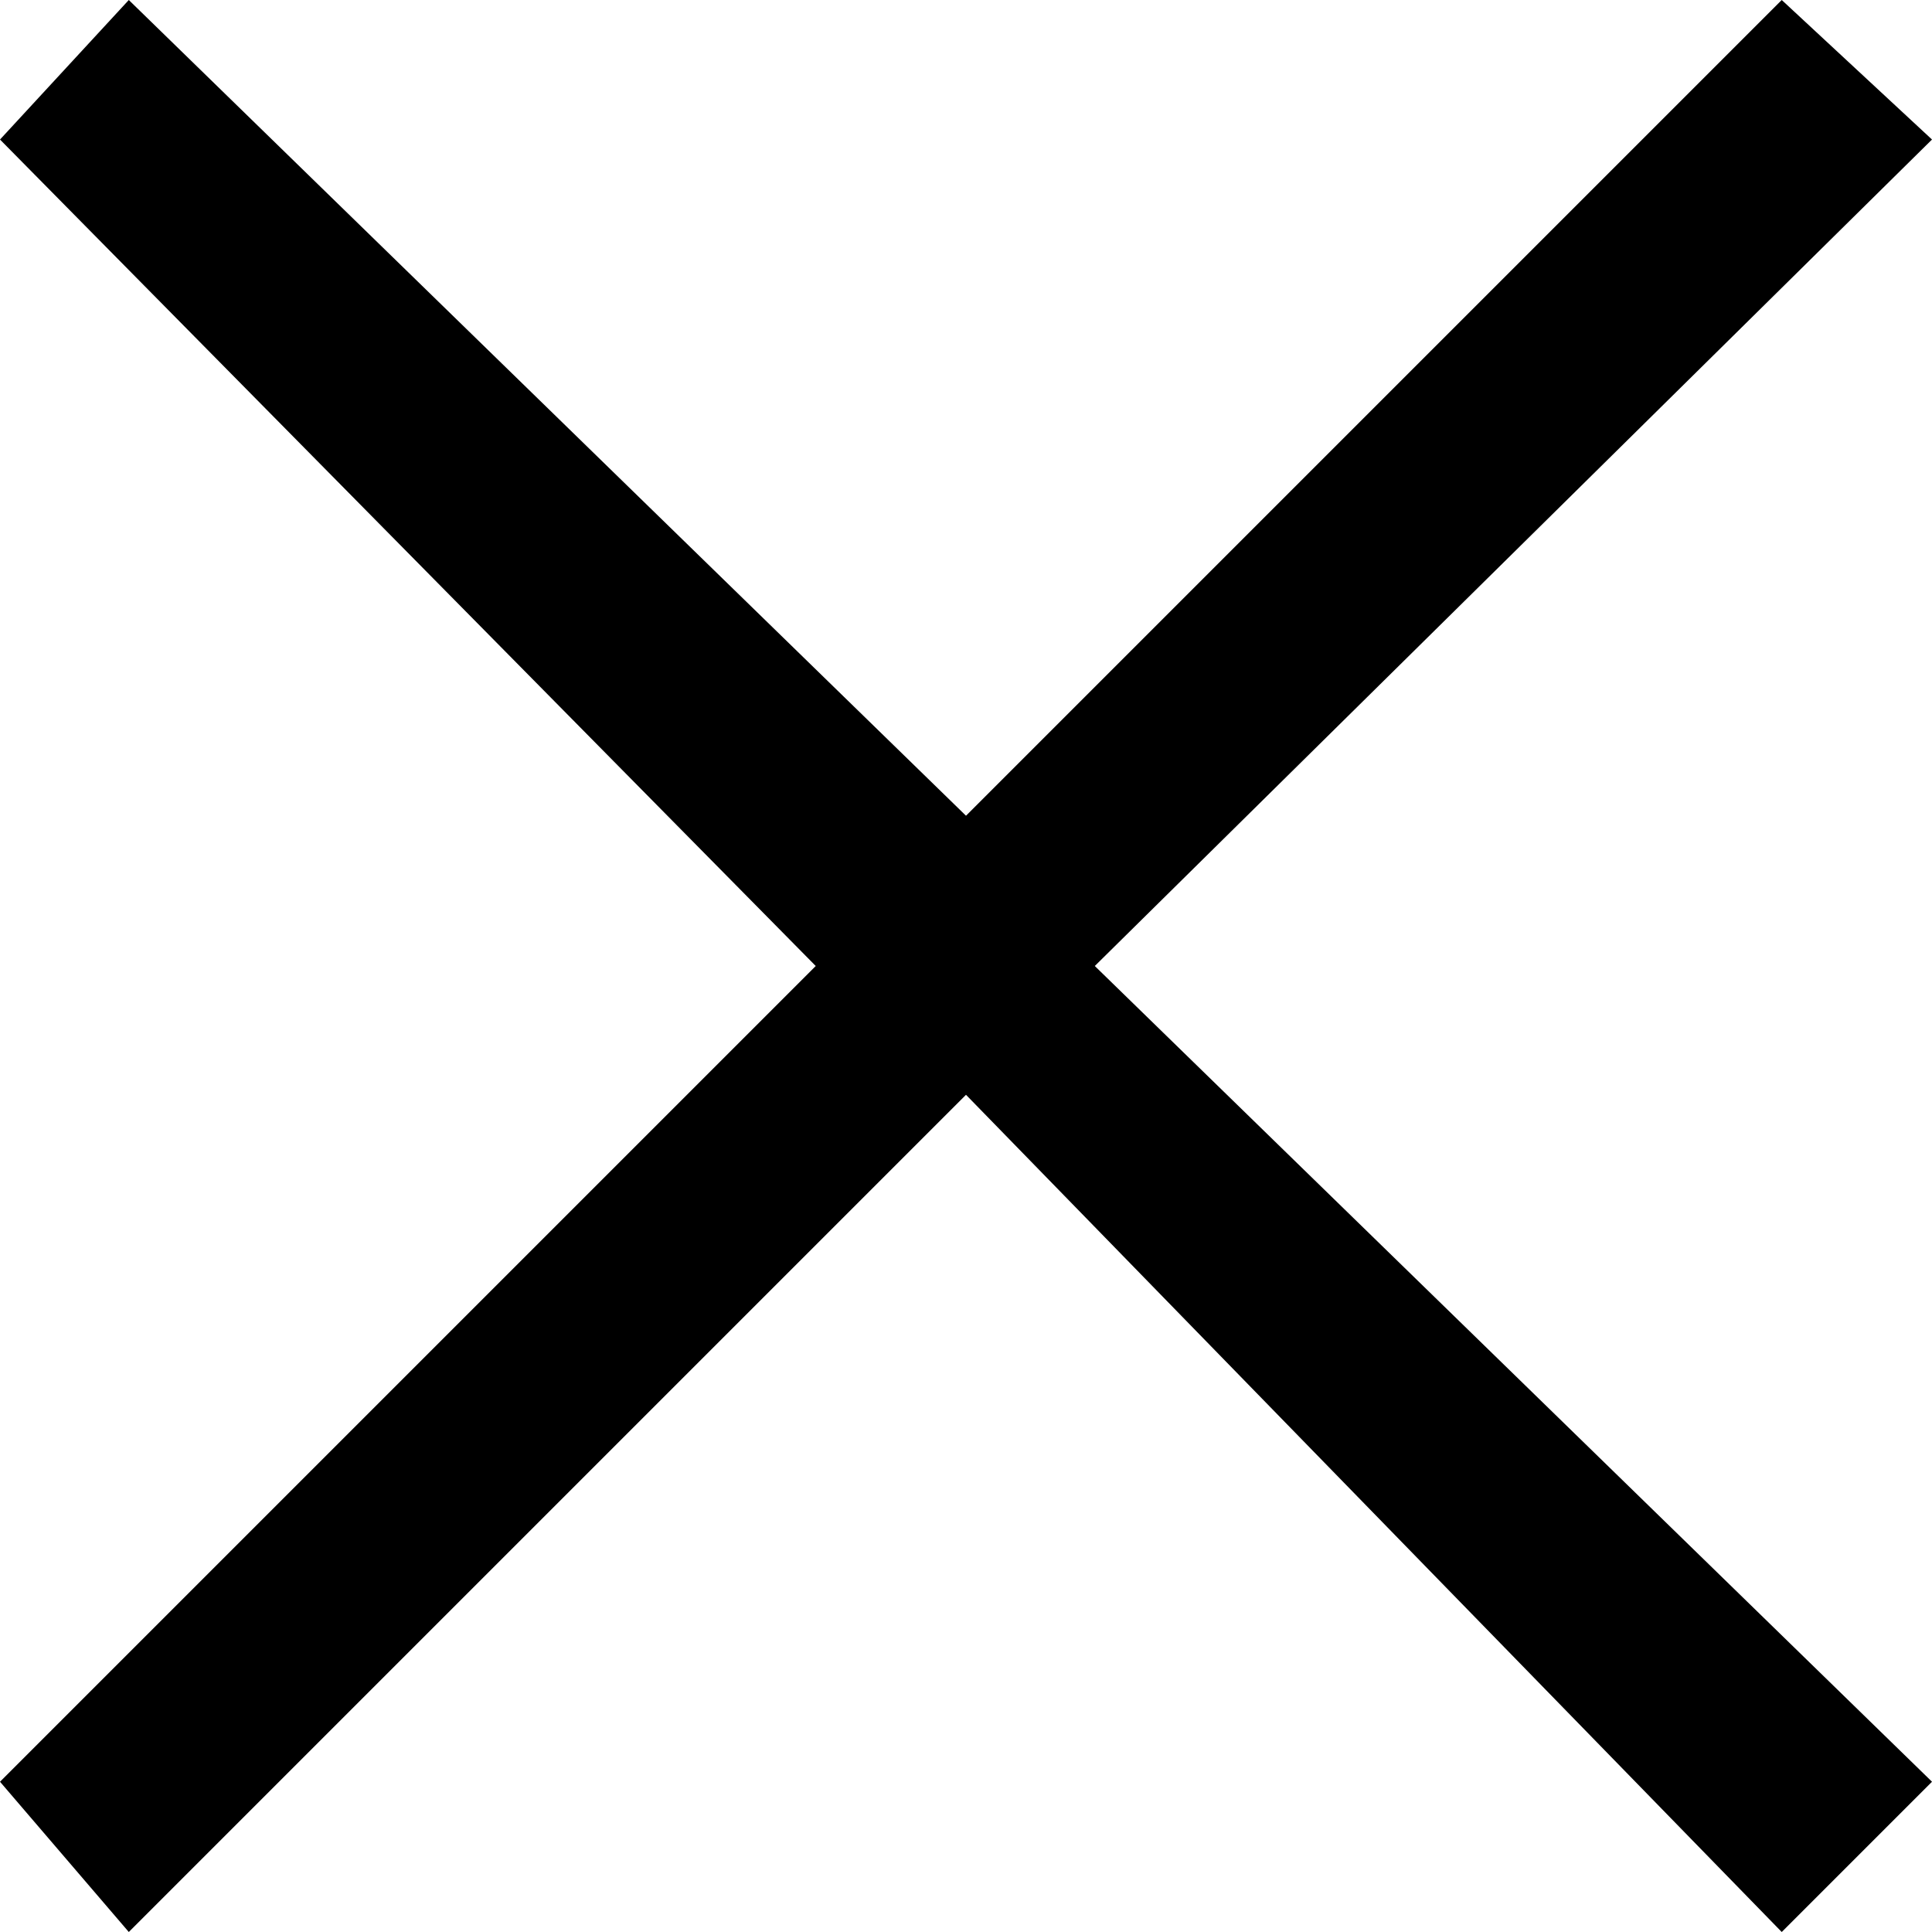
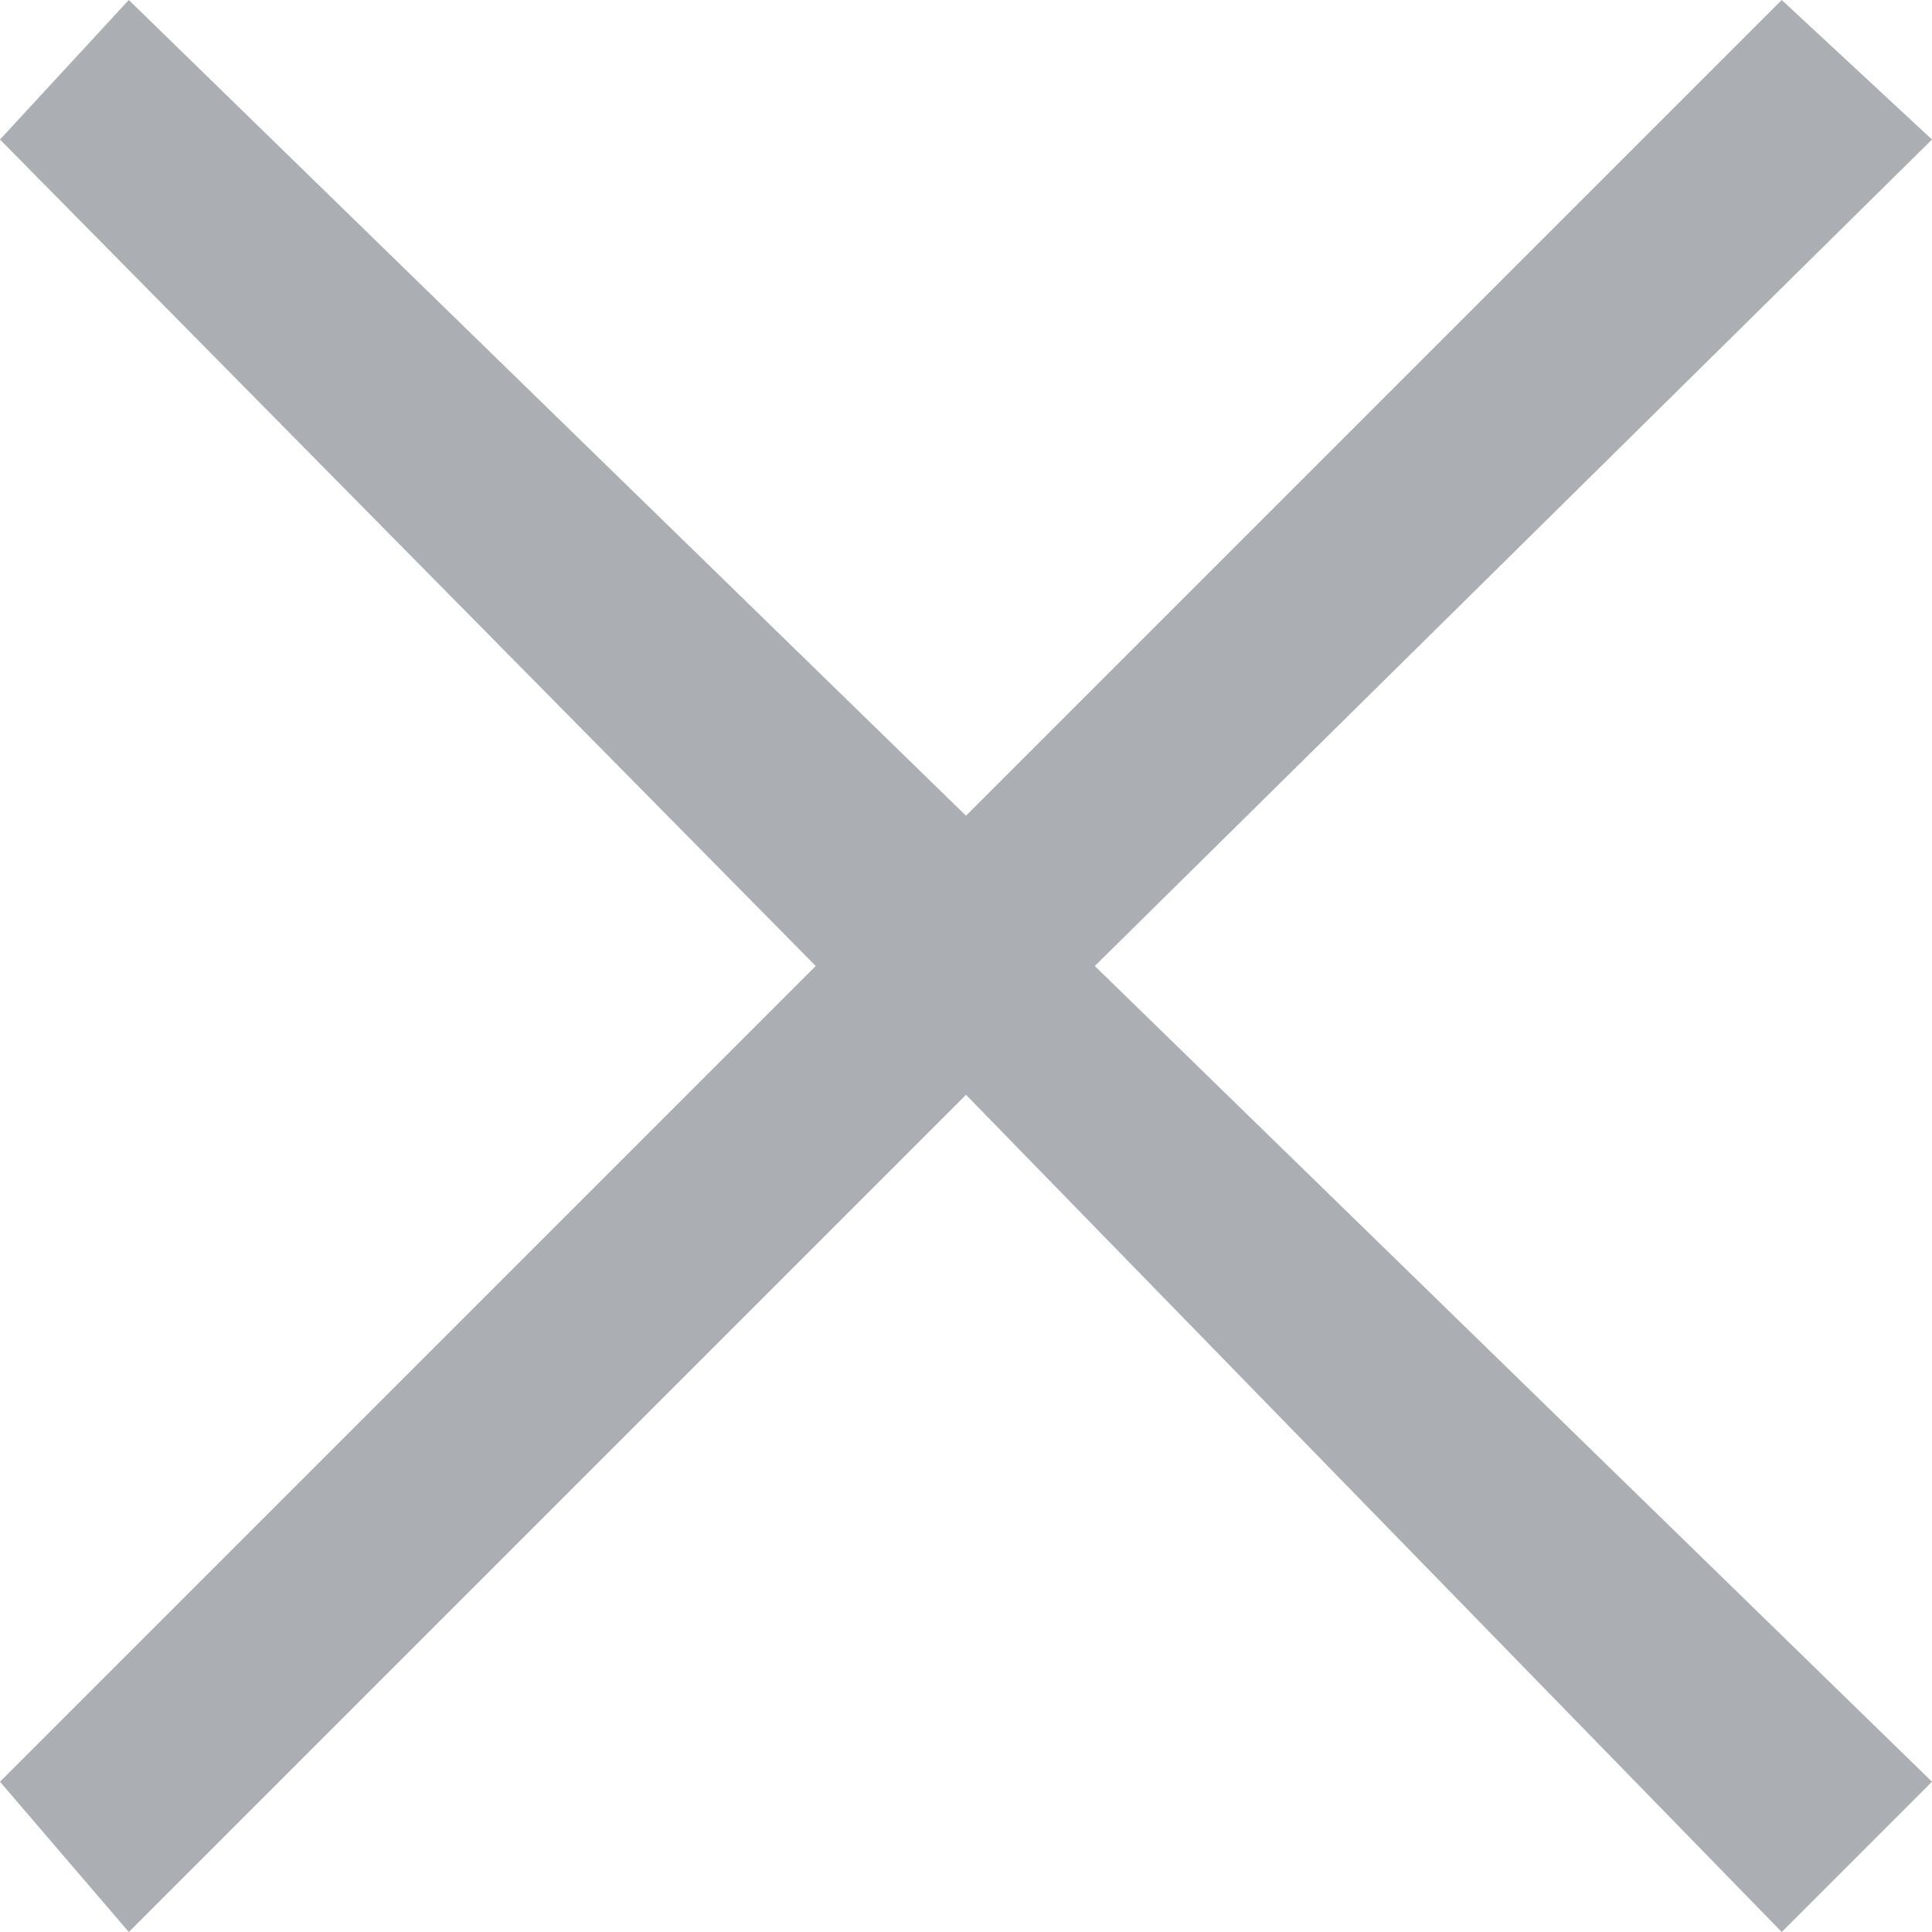
- <svg xmlns="http://www.w3.org/2000/svg" version="1.1" id="Layer_1" x="0px" y="0px" width="18px" height="18px" viewBox="-299.4 385.6 18 18" style="enable-background:new -299.4 385.6 18 18;" xml:space="preserve">
-   <polygon points="-281.4,386.9 -282.8,385.6 -290.4,393.2 -298.2,385.6 -299.4,386.9 -291.8,394.6 -299.4,402.2 -298.2,403.6   -290.4,395.8 -282.8,403.6 -281.4,402.2 -289.2,394.6 " />
+ <svg xmlns="http://www.w3.org/2000/svg" version="1.1" id="Layer_1" x="0px" y="0px" width="18px" height="18px" viewBox="-296 388 18 18" style="enable-background:new -296 388 18 18;" xml:space="preserve">
+   <style type="text/css">
+ 	.st0{opacity:0.5;fill:#58606A;enable-background:new    ;}
+ </style>
+   <polygon id="XMLID_1_" class="st0" points="-278,389.3 -279.4,388 -287,395.6 -294.8,388 -296,389.3 -288.4,397 -296,404.6   -294.8,406 -287,398.2 -279.4,406 -278,404.6 -285.8,397 " />
</svg>
